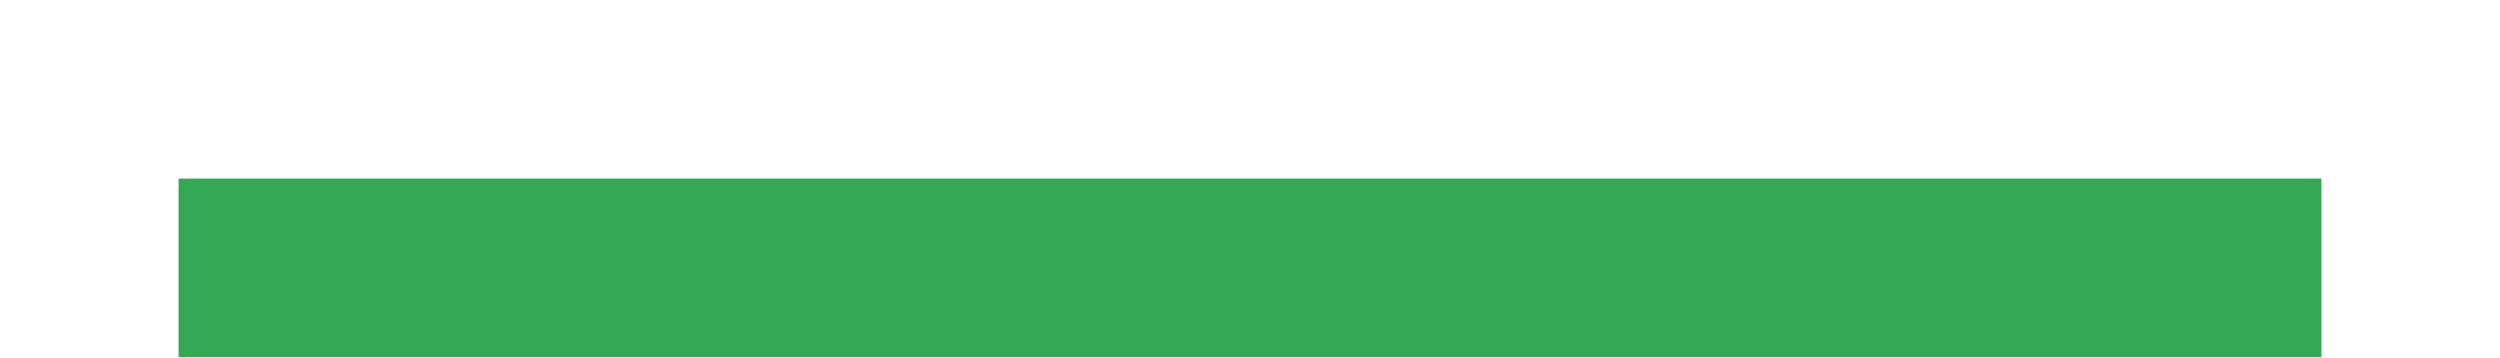
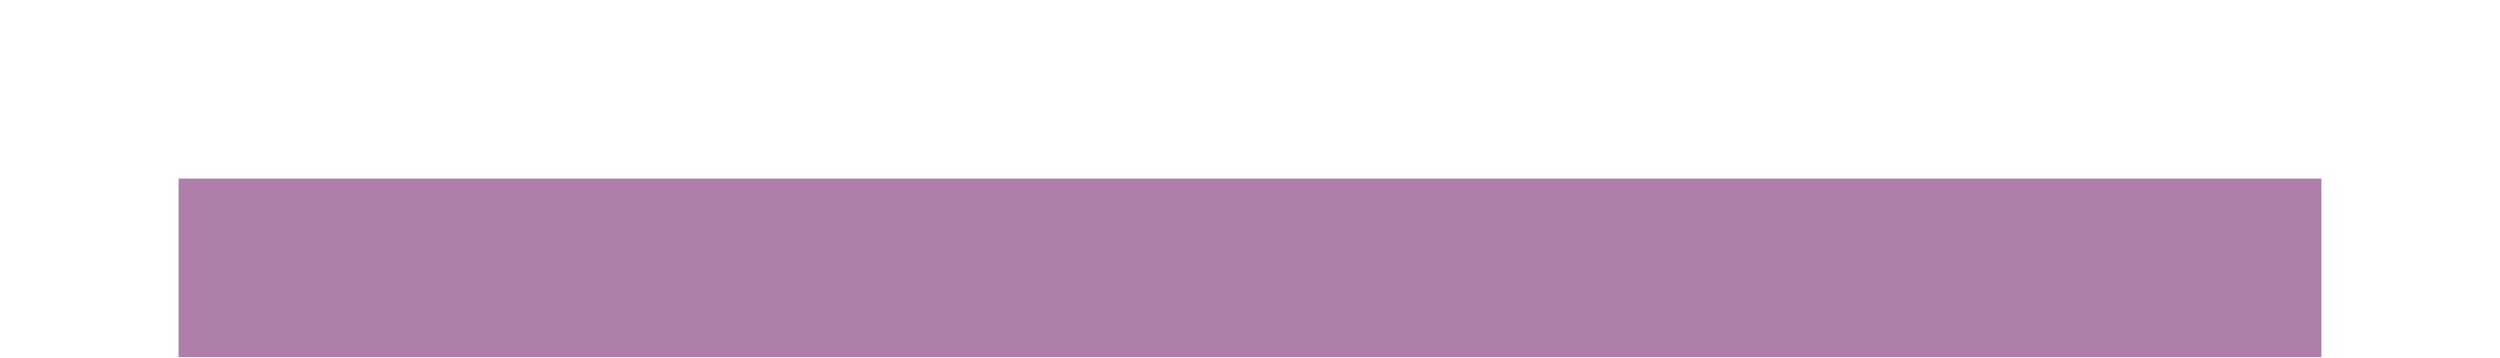
<svg xmlns="http://www.w3.org/2000/svg" width="28" height="4" id="svg11300" version="1.0" style="display:inline;enable-background:new">
  <defs id="defs3" />
  <g style="display:inline" id="layer1" transform="translate(0,-296)">
-     <rect style="opacity:1;fill:#35a854;fill-opacity:1;stroke:none" id="rect4270-9" width="24" height="2" x="2" y="298" />
+     <rect style="opacity:1;fill:#ad7fa8;fill-opacity:1;stroke:none" id="rect4270-9" width="24" height="2" x="2" y="298" />
  </g>
</svg>
